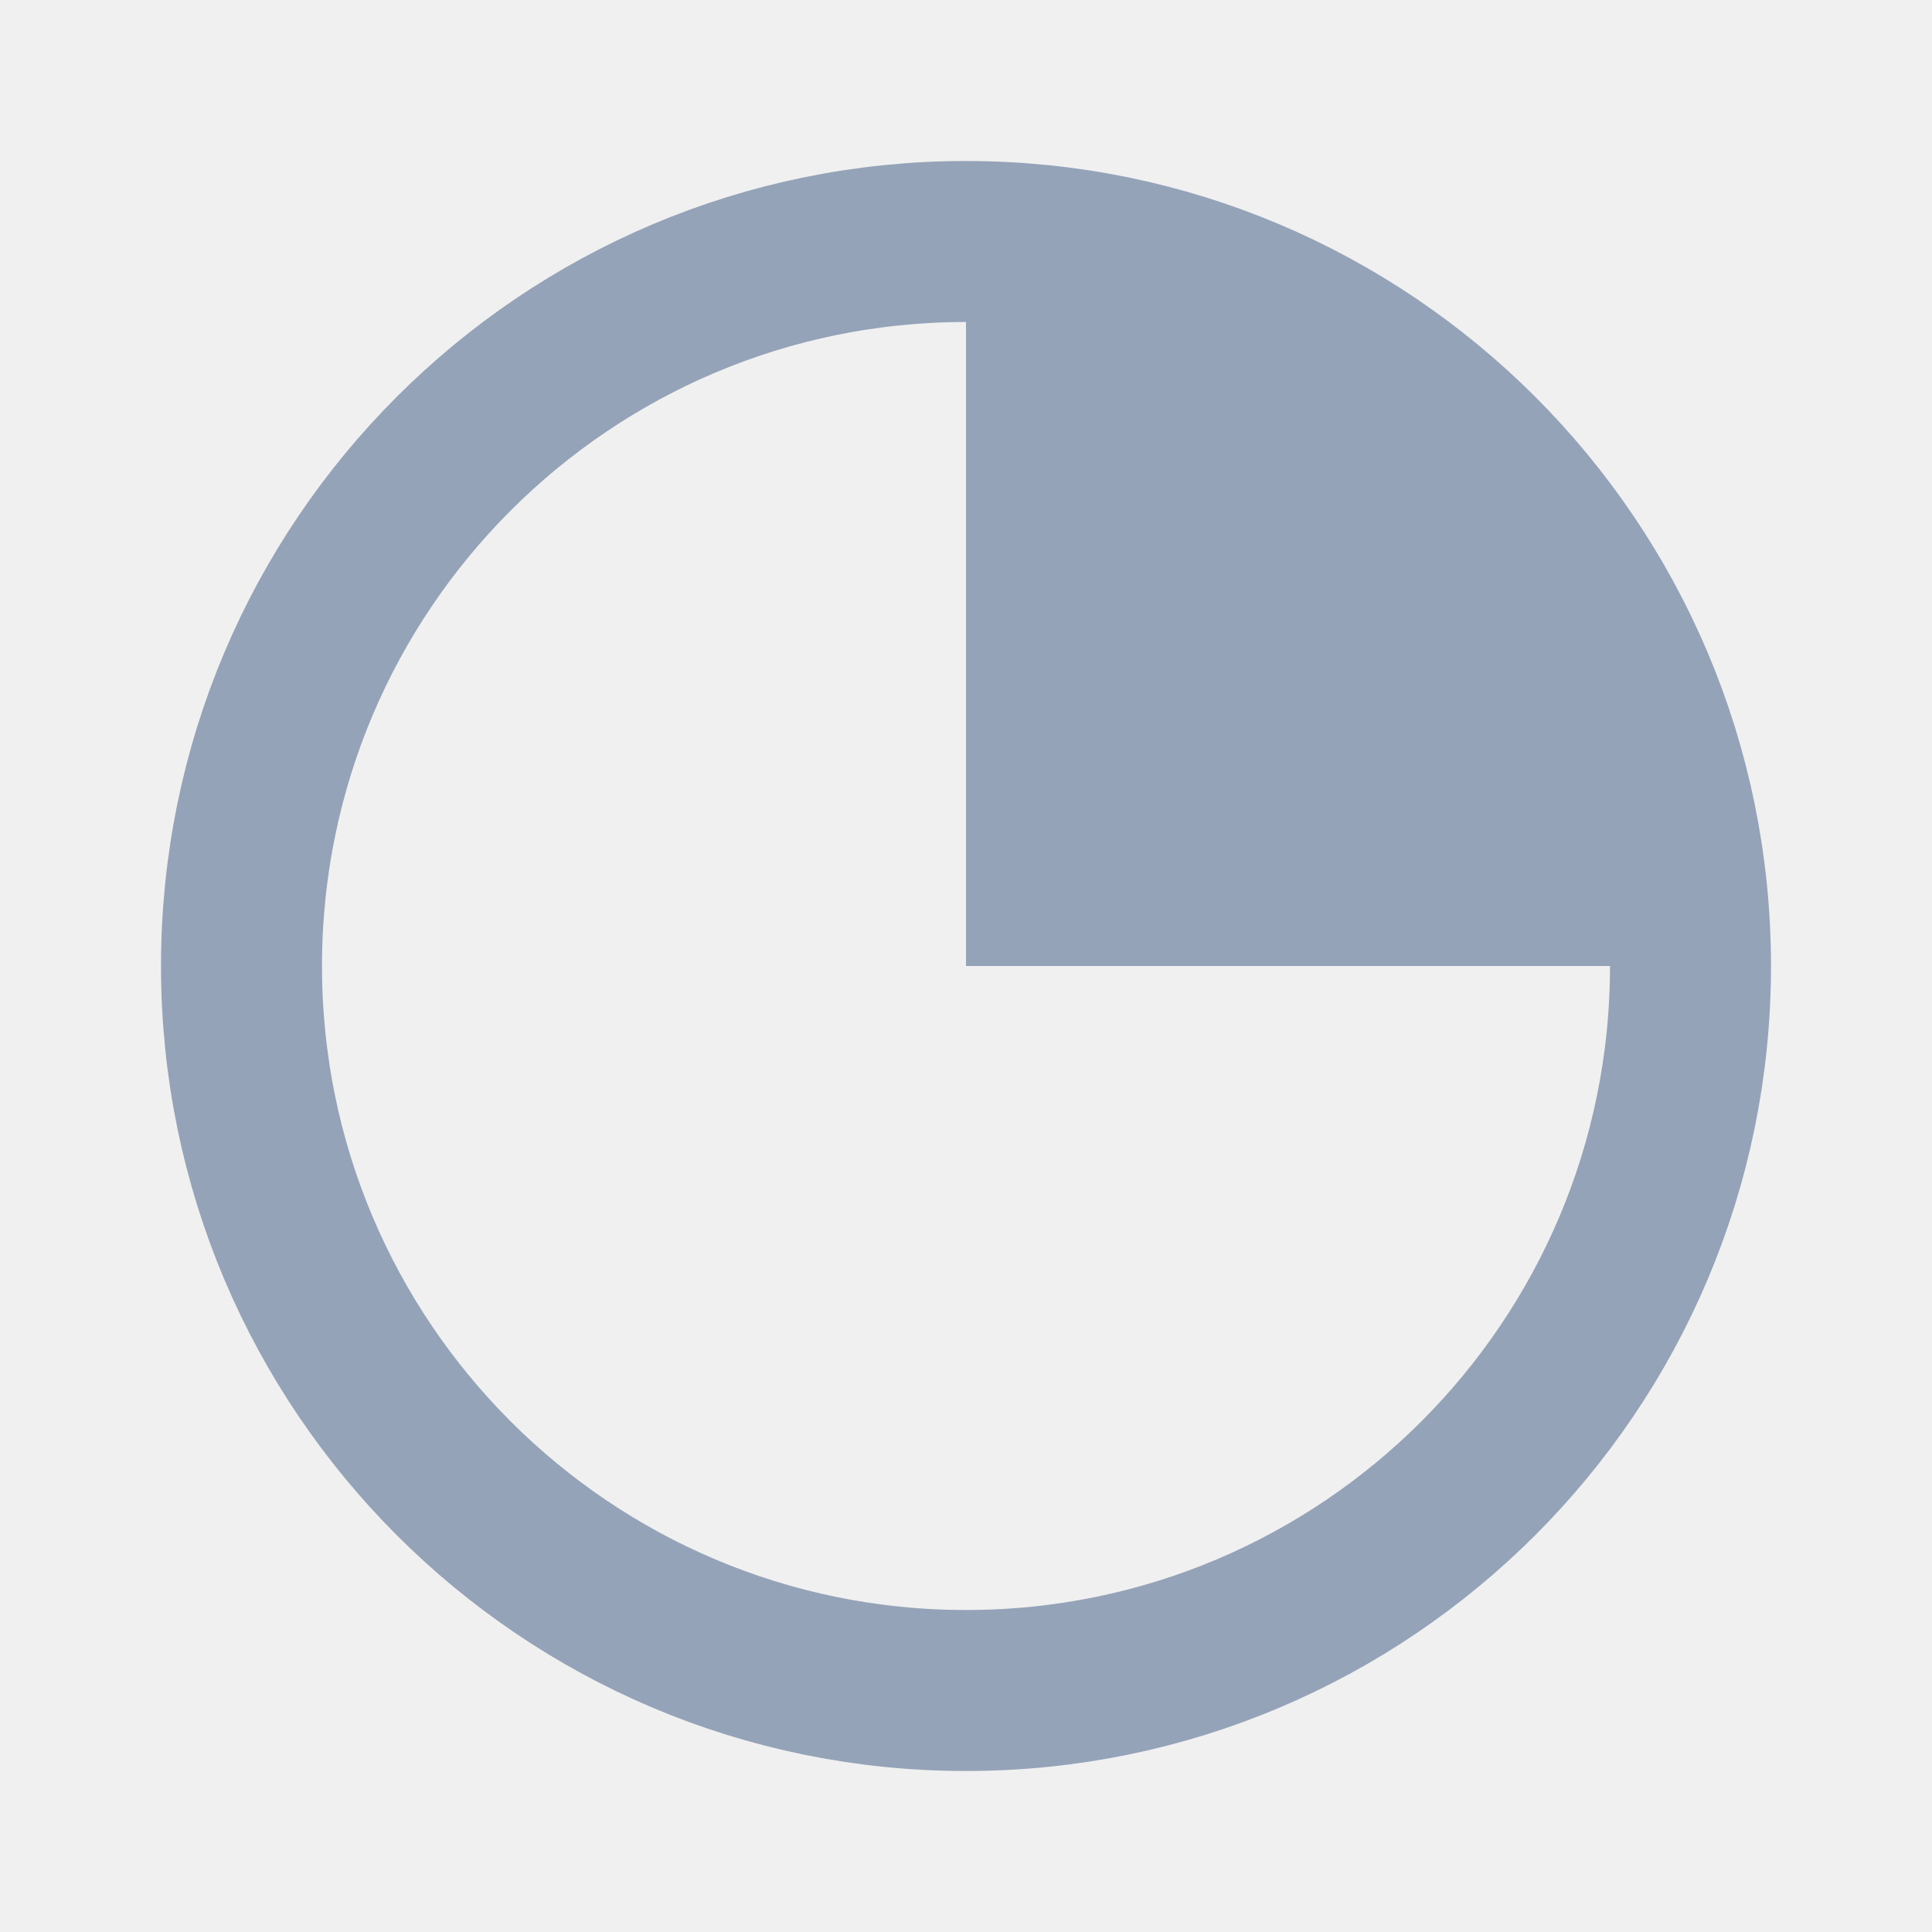
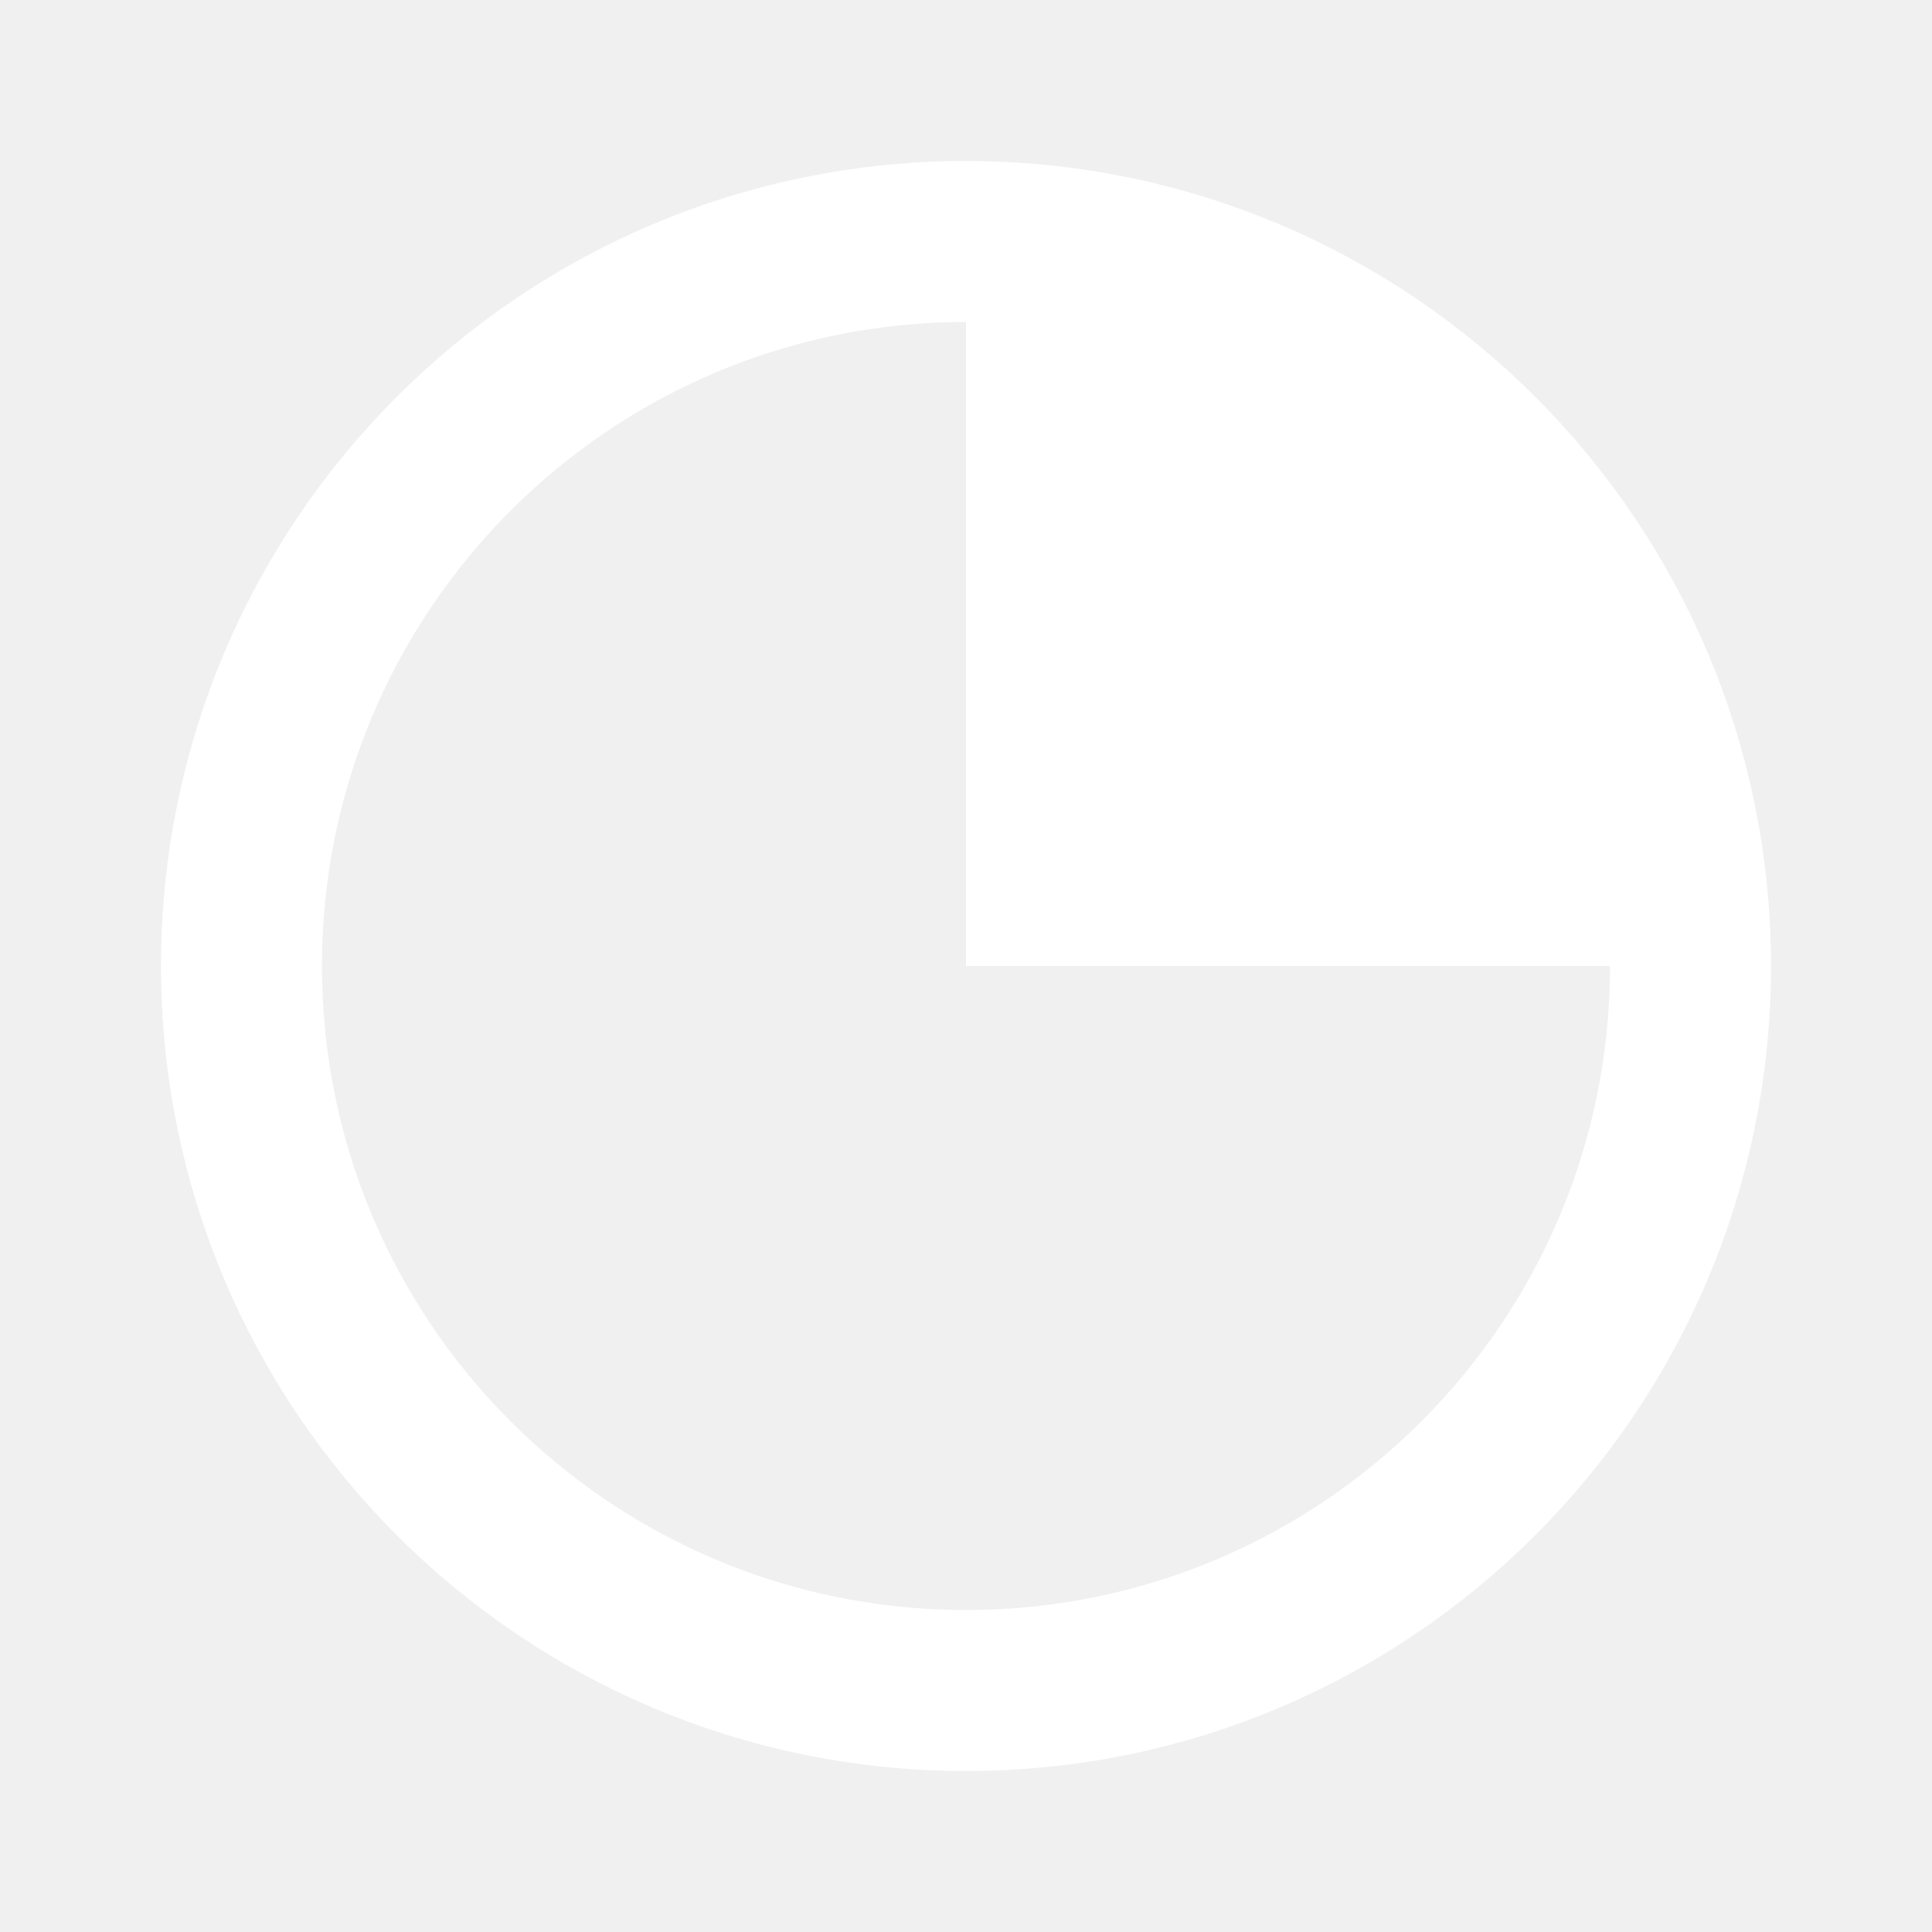
<svg xmlns="http://www.w3.org/2000/svg" viewBox="0 0 24 24">
-   <circle cx="12" cy="12" r="9" stroke="#94a3b8" stroke-width="2" fill="none" />
-   <path d="M12 12V3a9 9 0 0 1 9 9h-9z" fill="#94a3b8" />
+   <circle cx="12" cy="12" r="9" stroke="#fff" stroke-width="2" fill="none" />
+   <path d="M12 12V3a9 9 0 0 1 9 9h-9z" fill="#fff" />
</svg>
